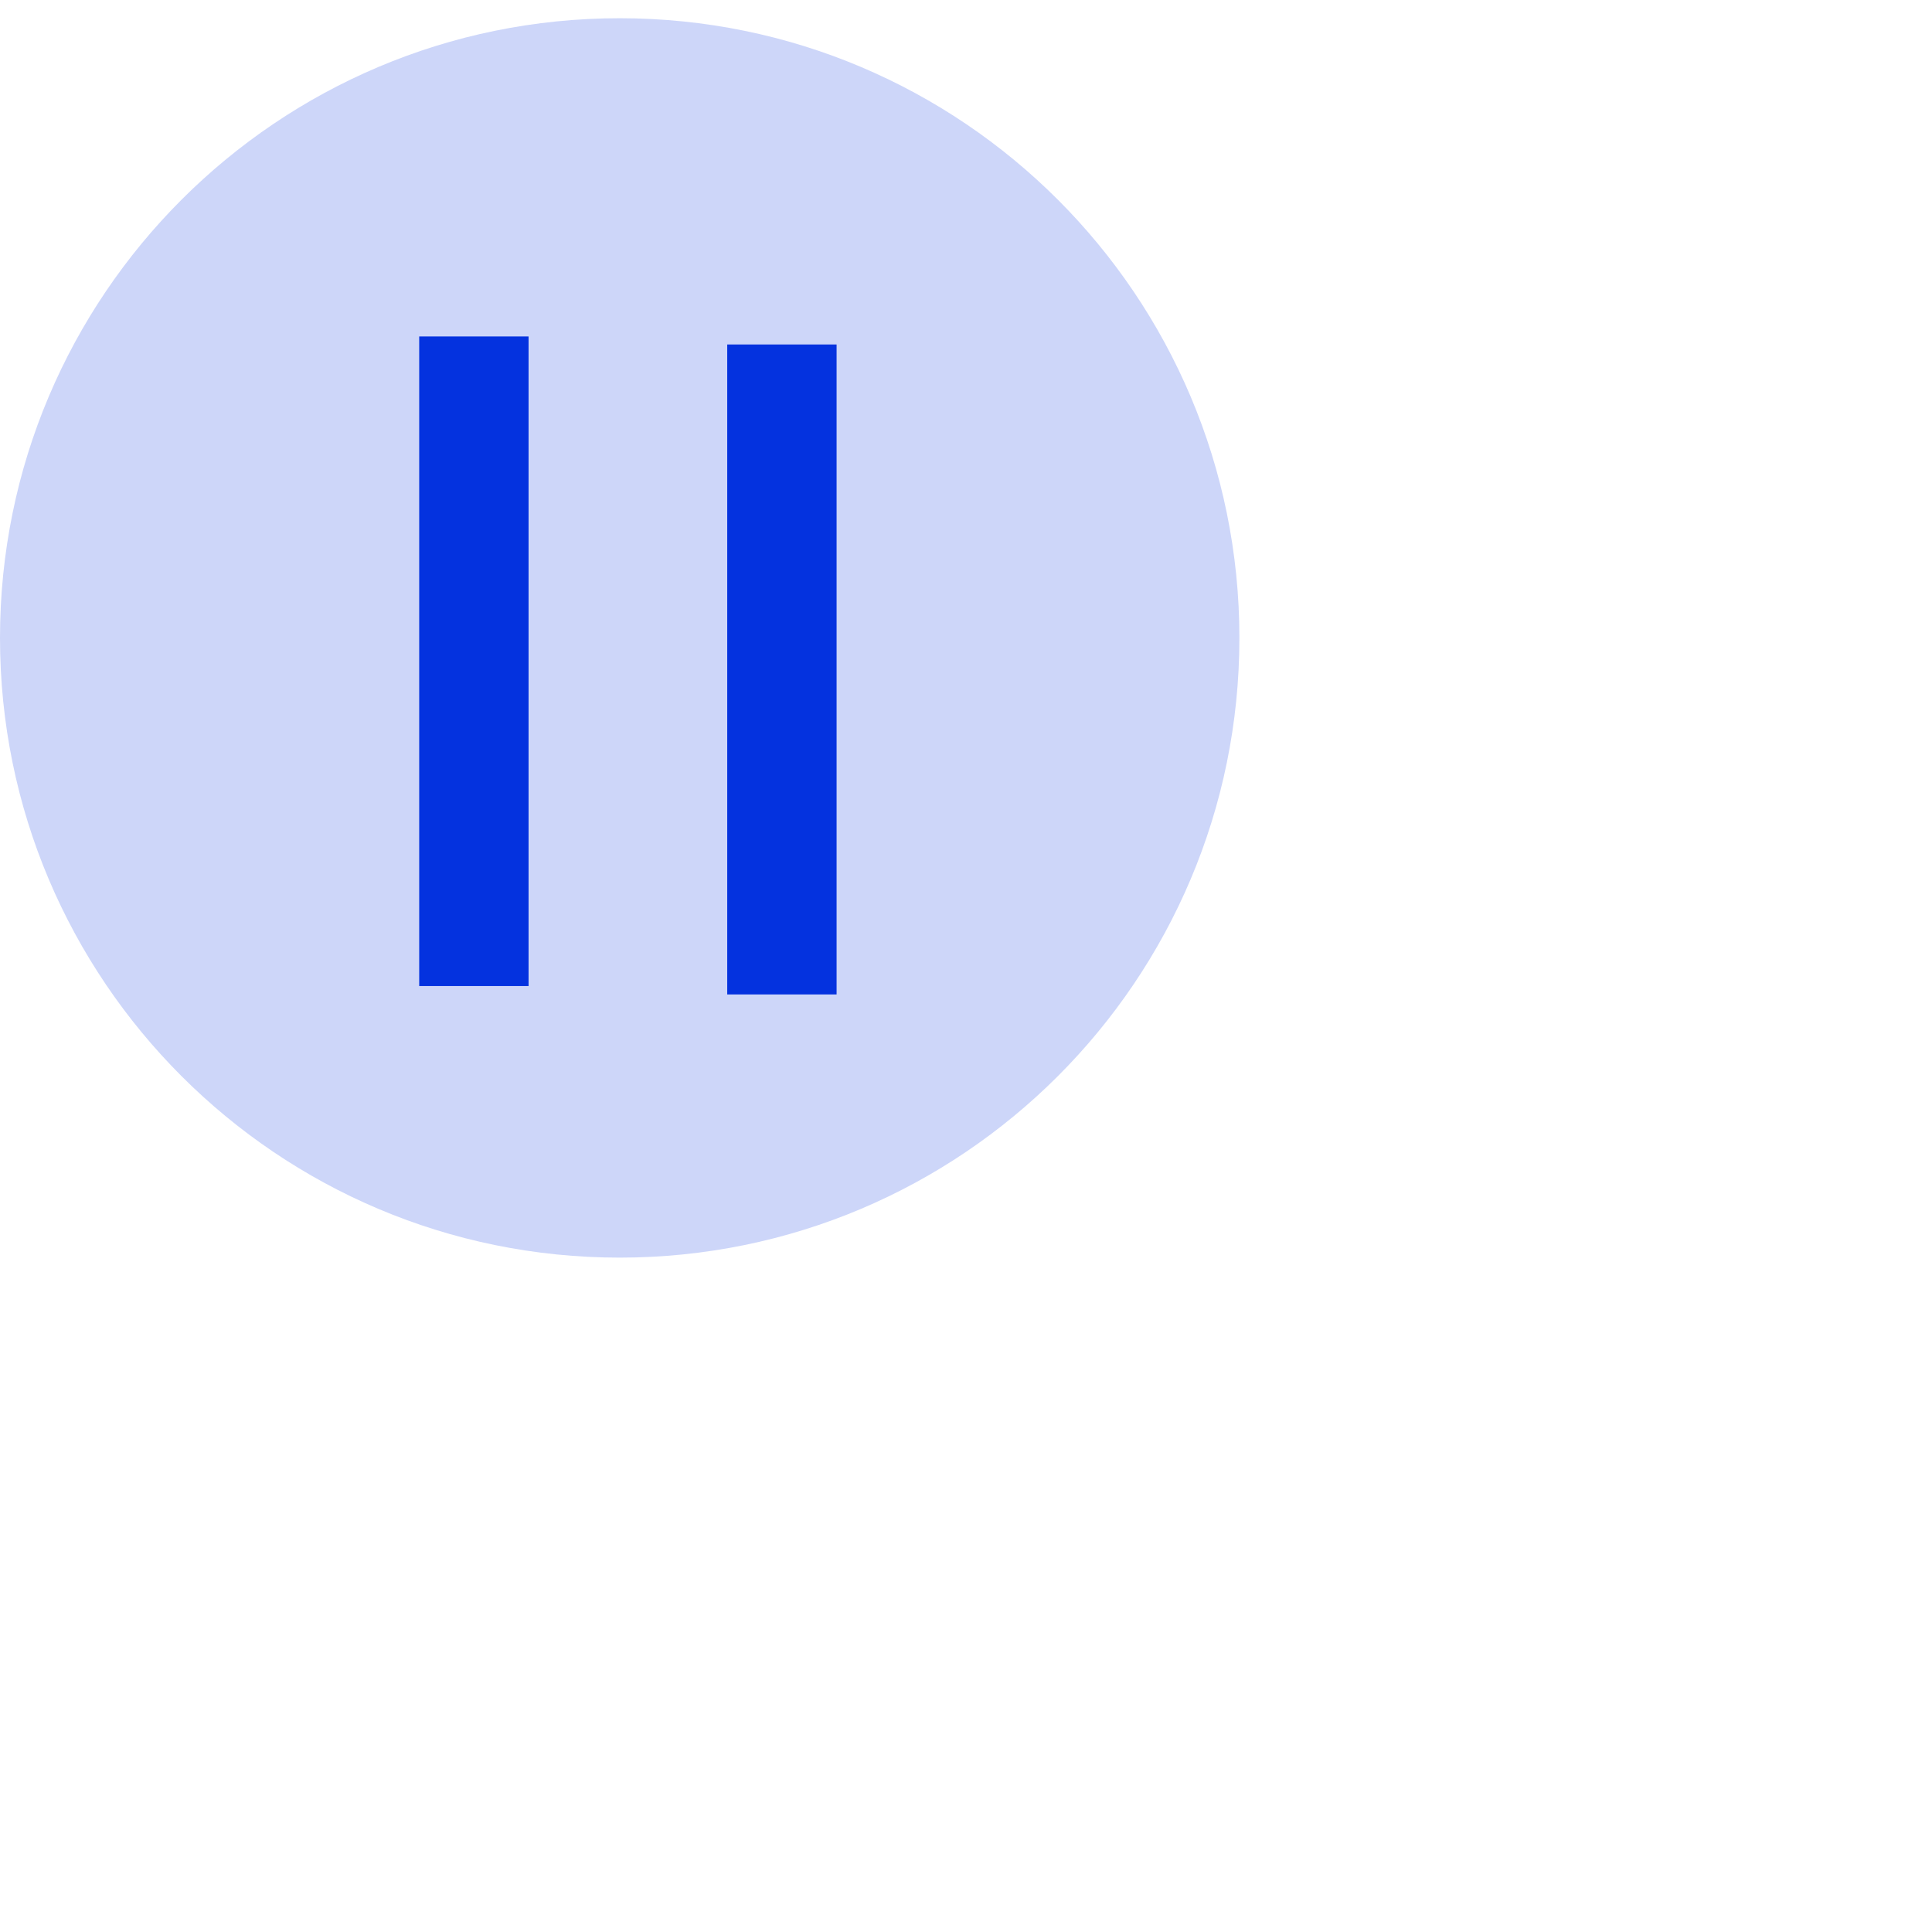
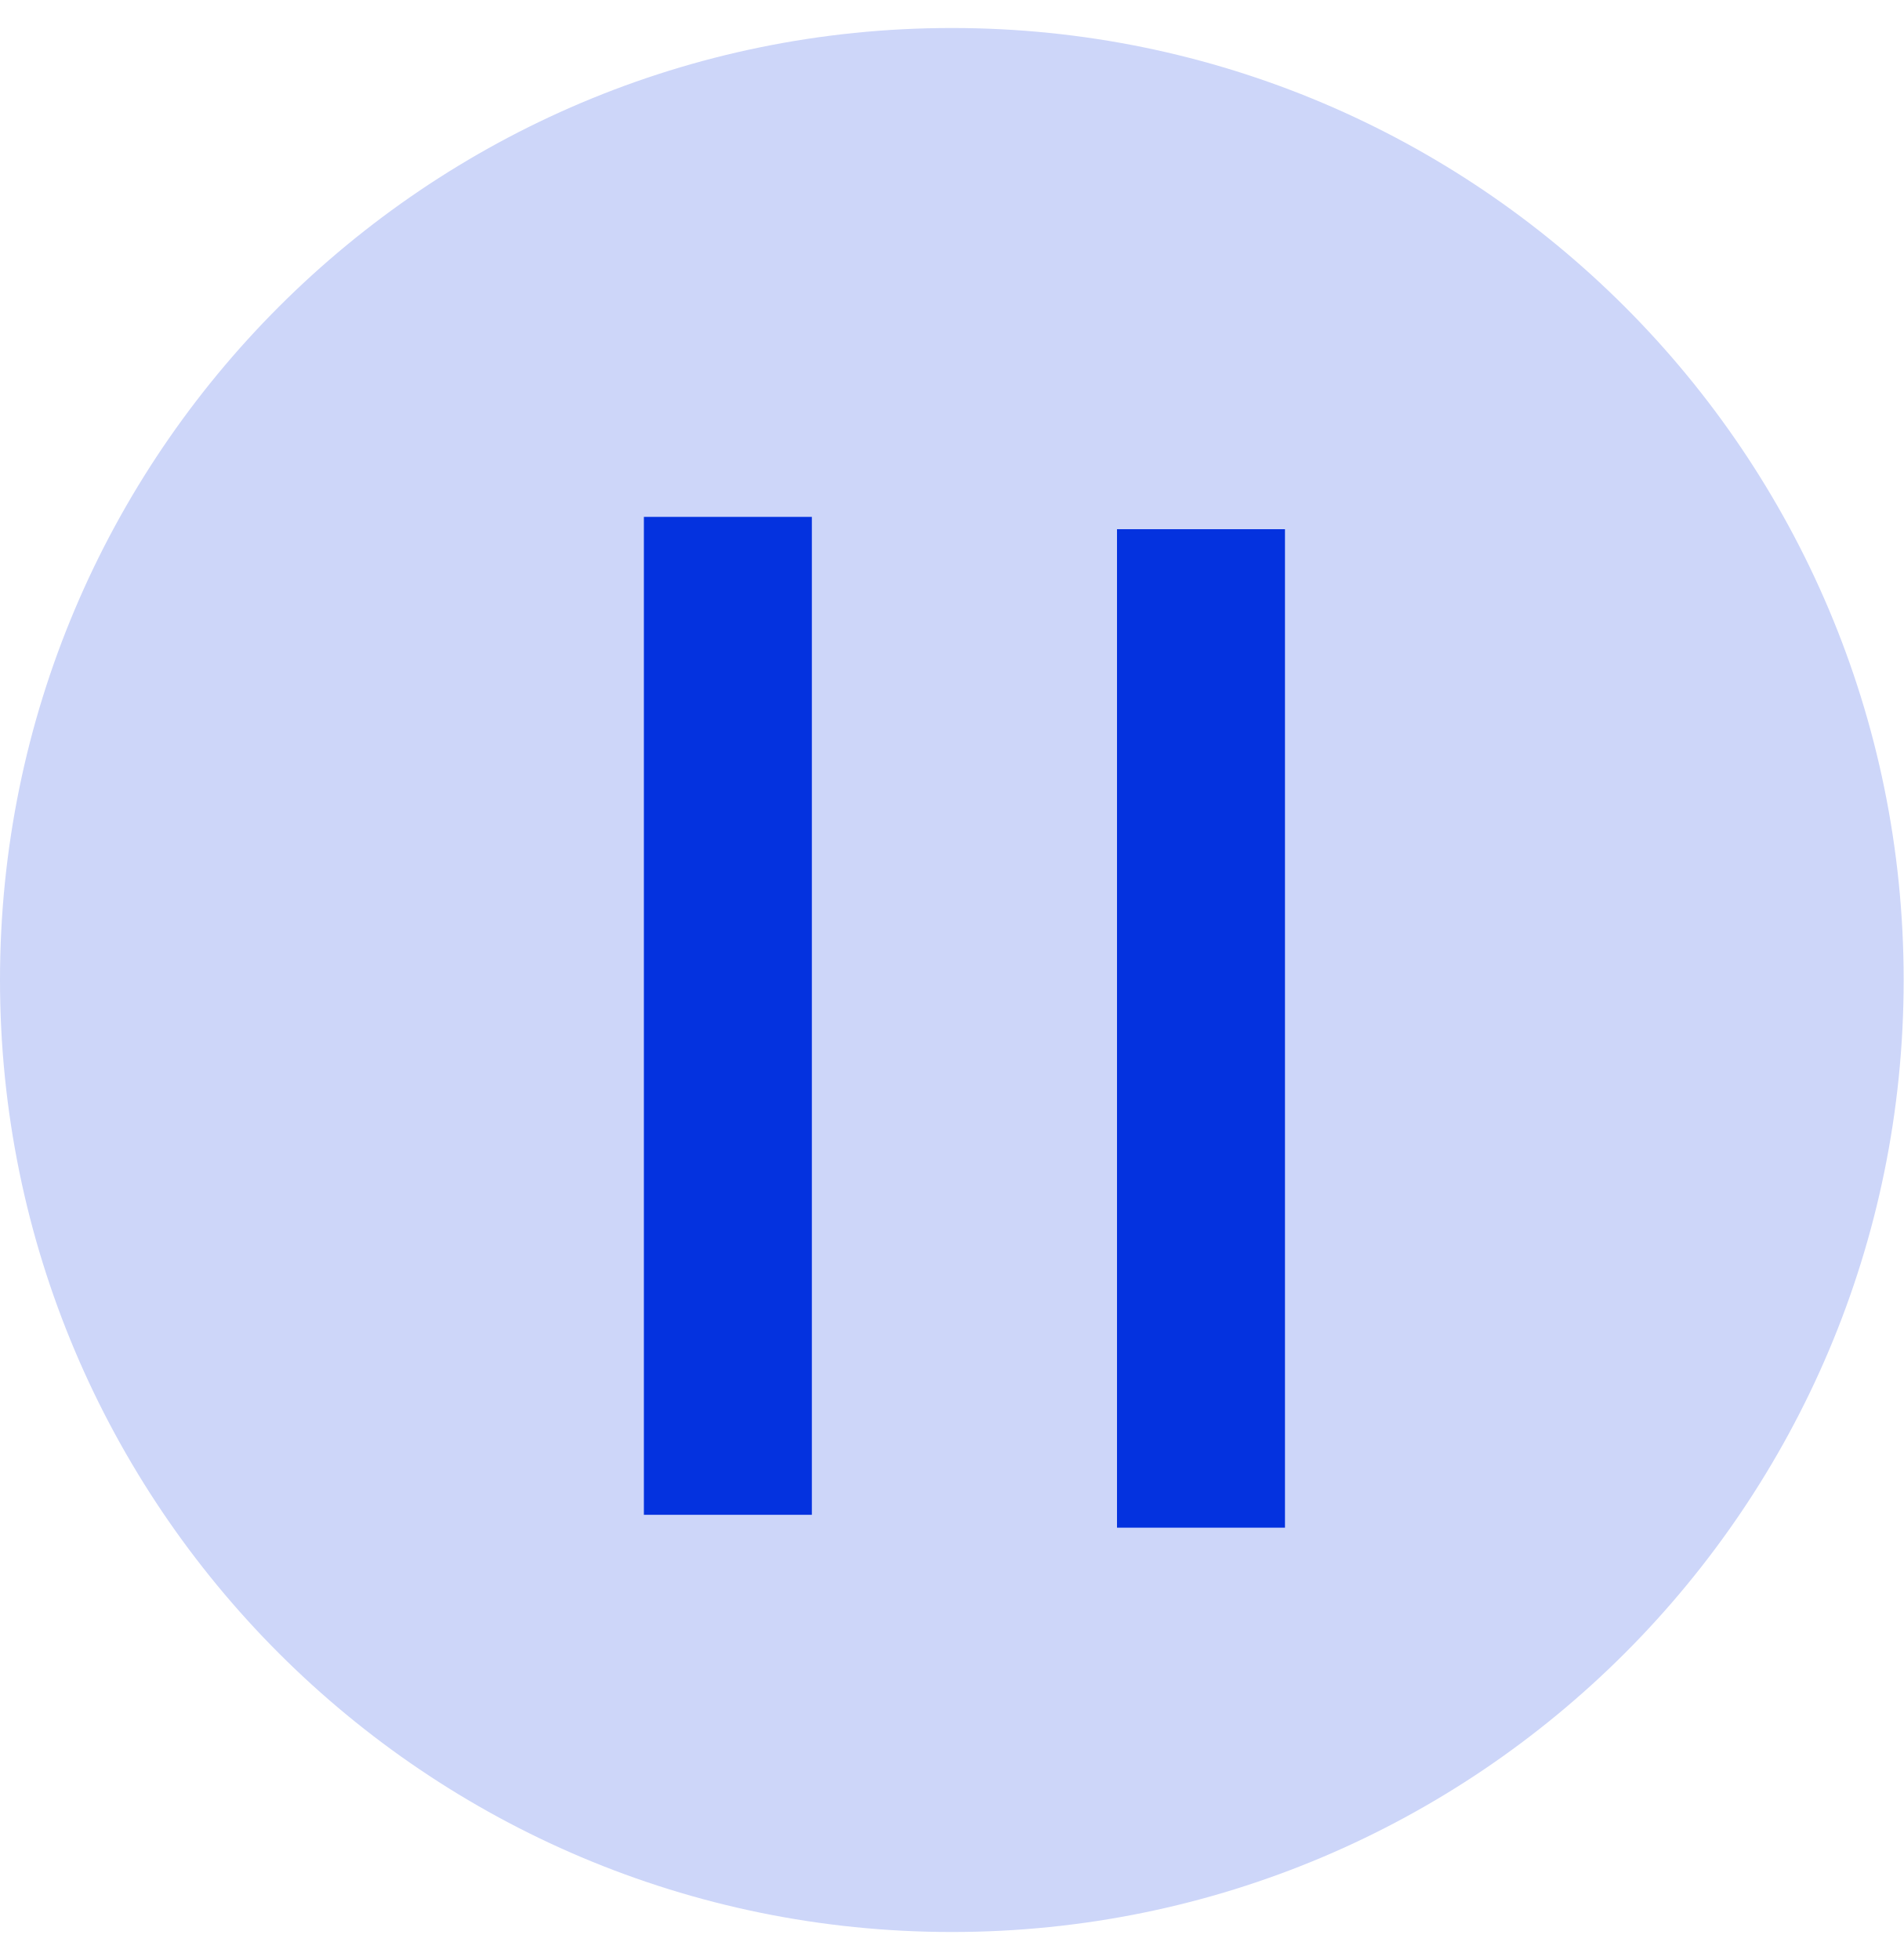
- <svg xmlns="http://www.w3.org/2000/svg" width="53" height="53">
+ <svg xmlns="http://www.w3.org/2000/svg" viewBox="0 0 34 35" width="34" height="35">
  <g class="layer play-pause-button">
    <circle cx="17" cy="17.5" fill="#CDD6F9" id="svg_1" r="17" />
-     <line fill="none" id="svg_13" stroke="#0432DF" stroke-width="3" transform="matrix(1 0 0 1 0 0)" x1="13" x2="13" y1="9.23" y2="27.05" />
-     <line fill="none" id="svg_15" stroke="#0432DF" stroke-width="3" transform="matrix(1 0 0 1 0 0)" x1="21.45" x2="21.45" y1="9.45" y2="27.28" />
+     <line fill="none" id="svg_13" stroke="#0432DF" stroke-width="3" x1="13" x2="13" y1="9.23" y2="27.05" />
+     <line fill="none" id="svg_15" stroke="#0432DF" stroke-width="3" x1="21.45" x2="21.45" y1="9.45" y2="27.28" />
  </g>
</svg>
